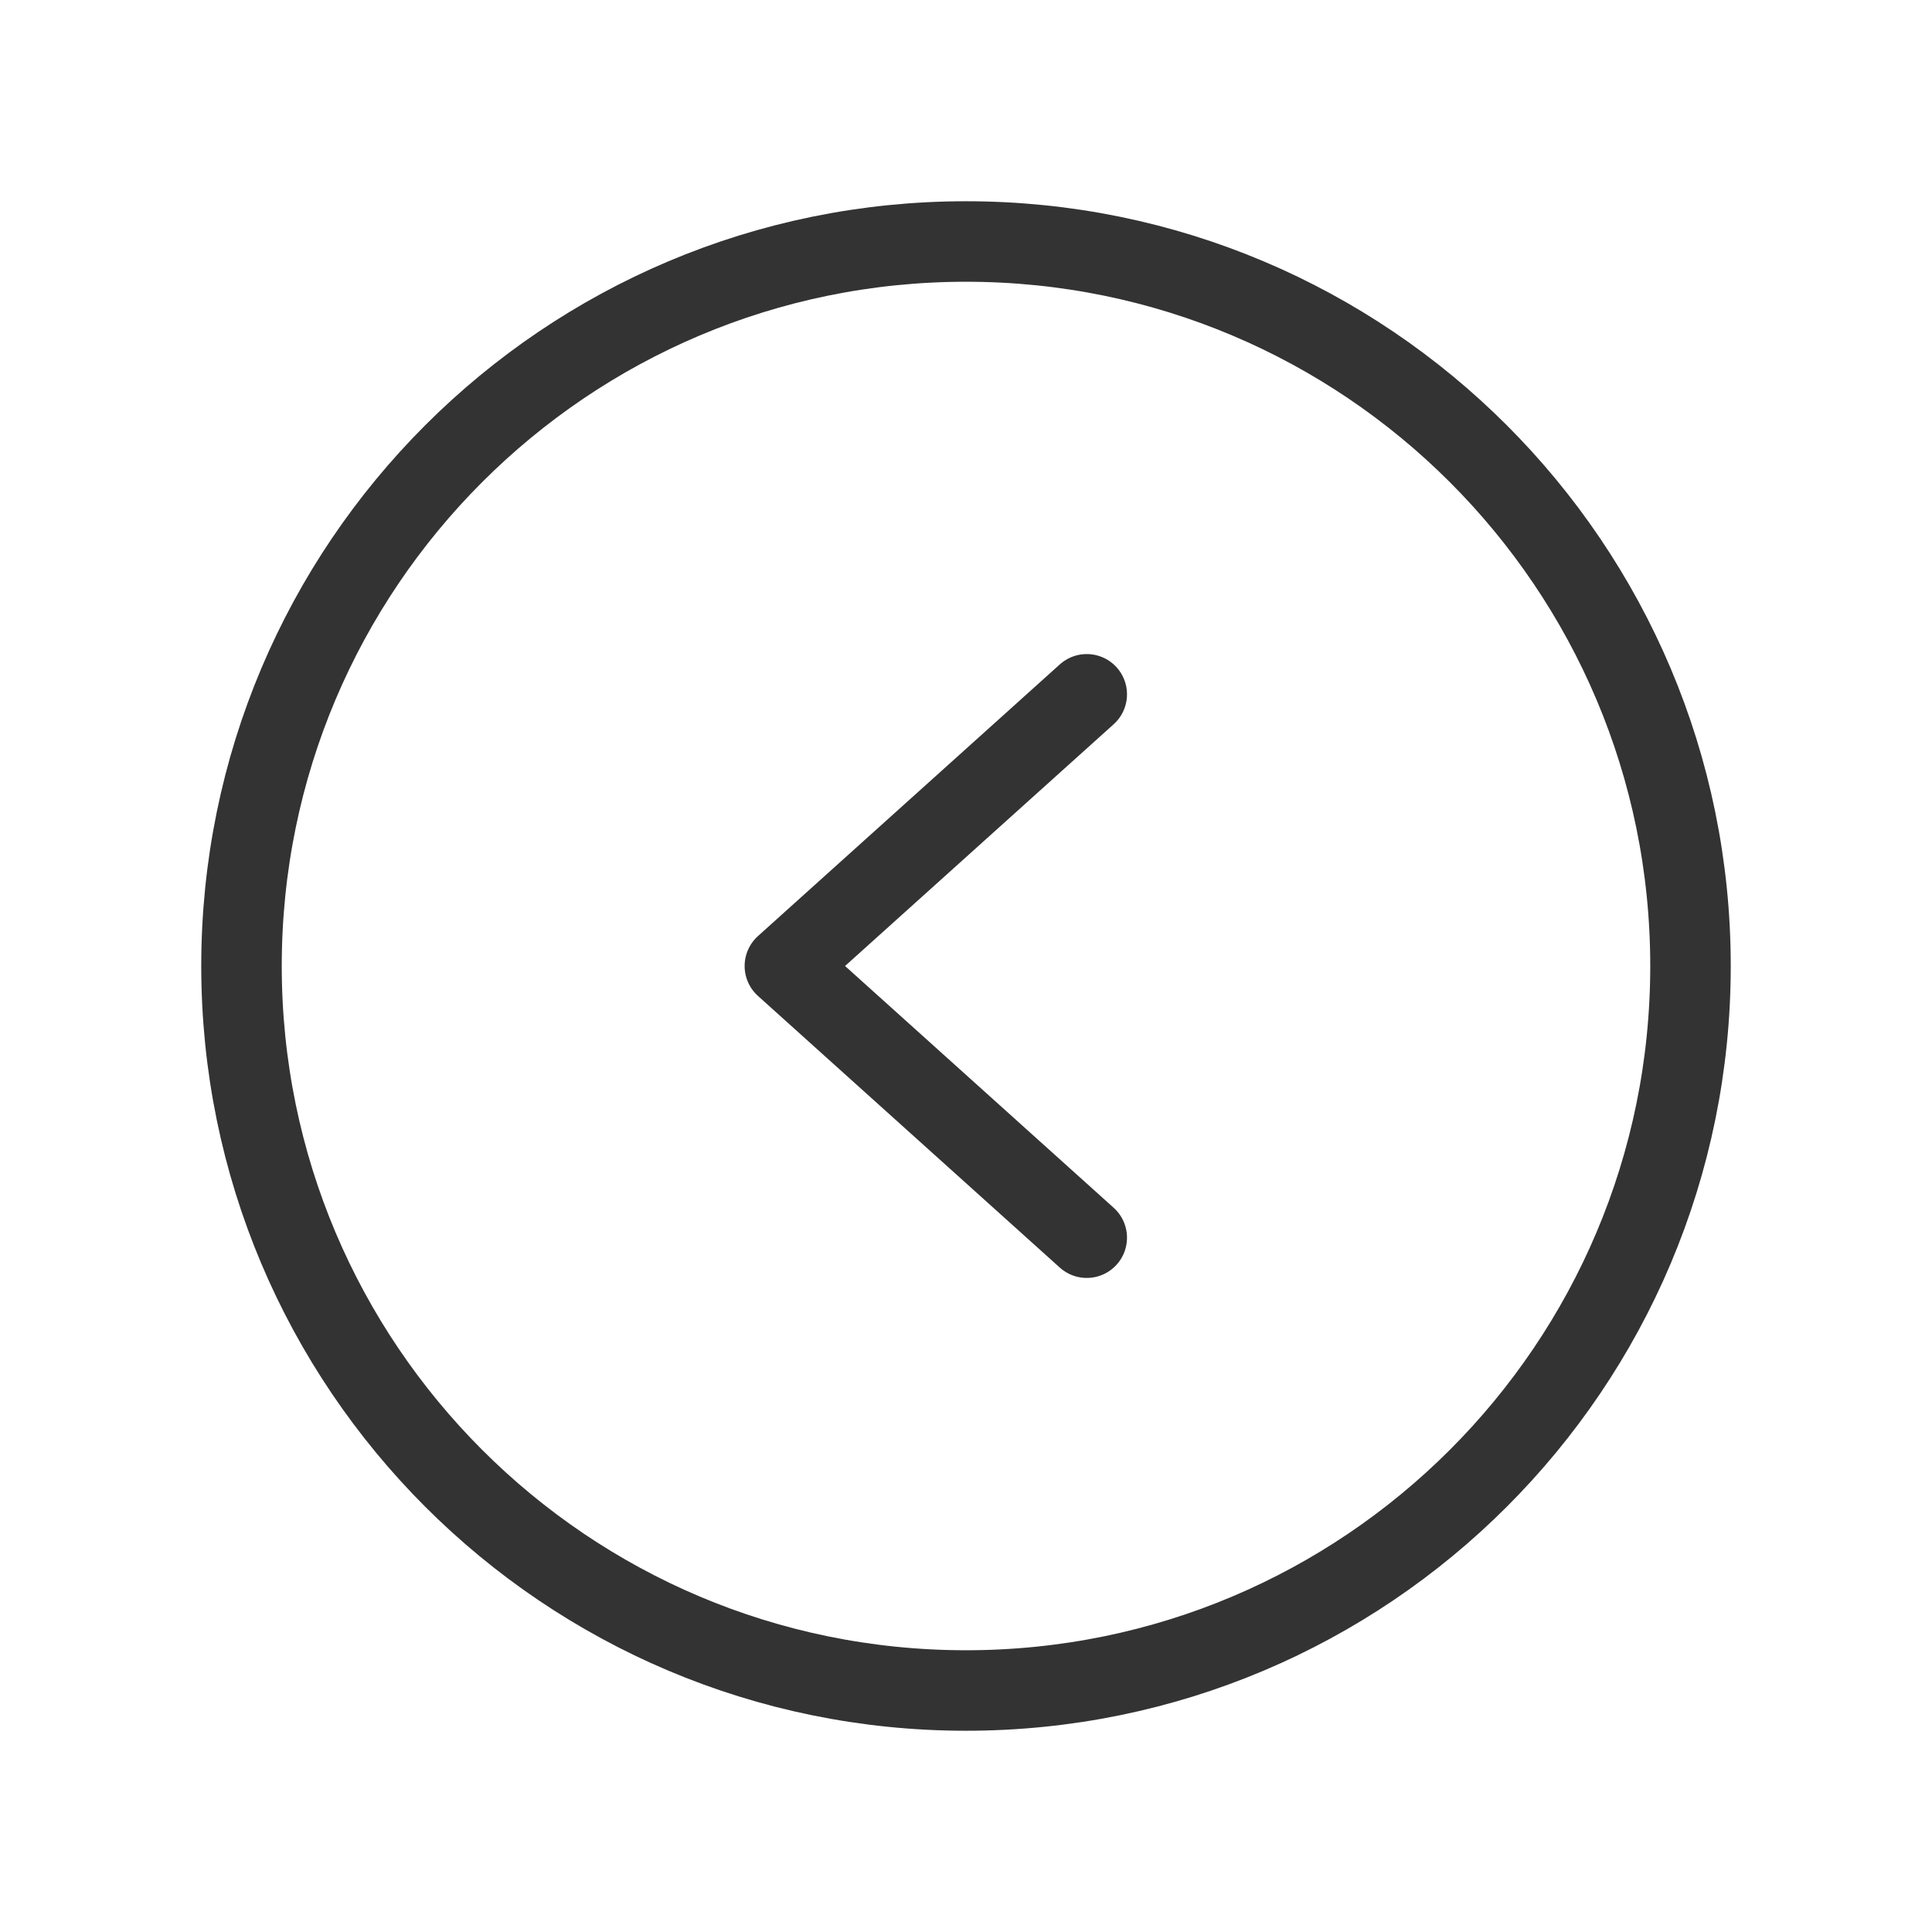
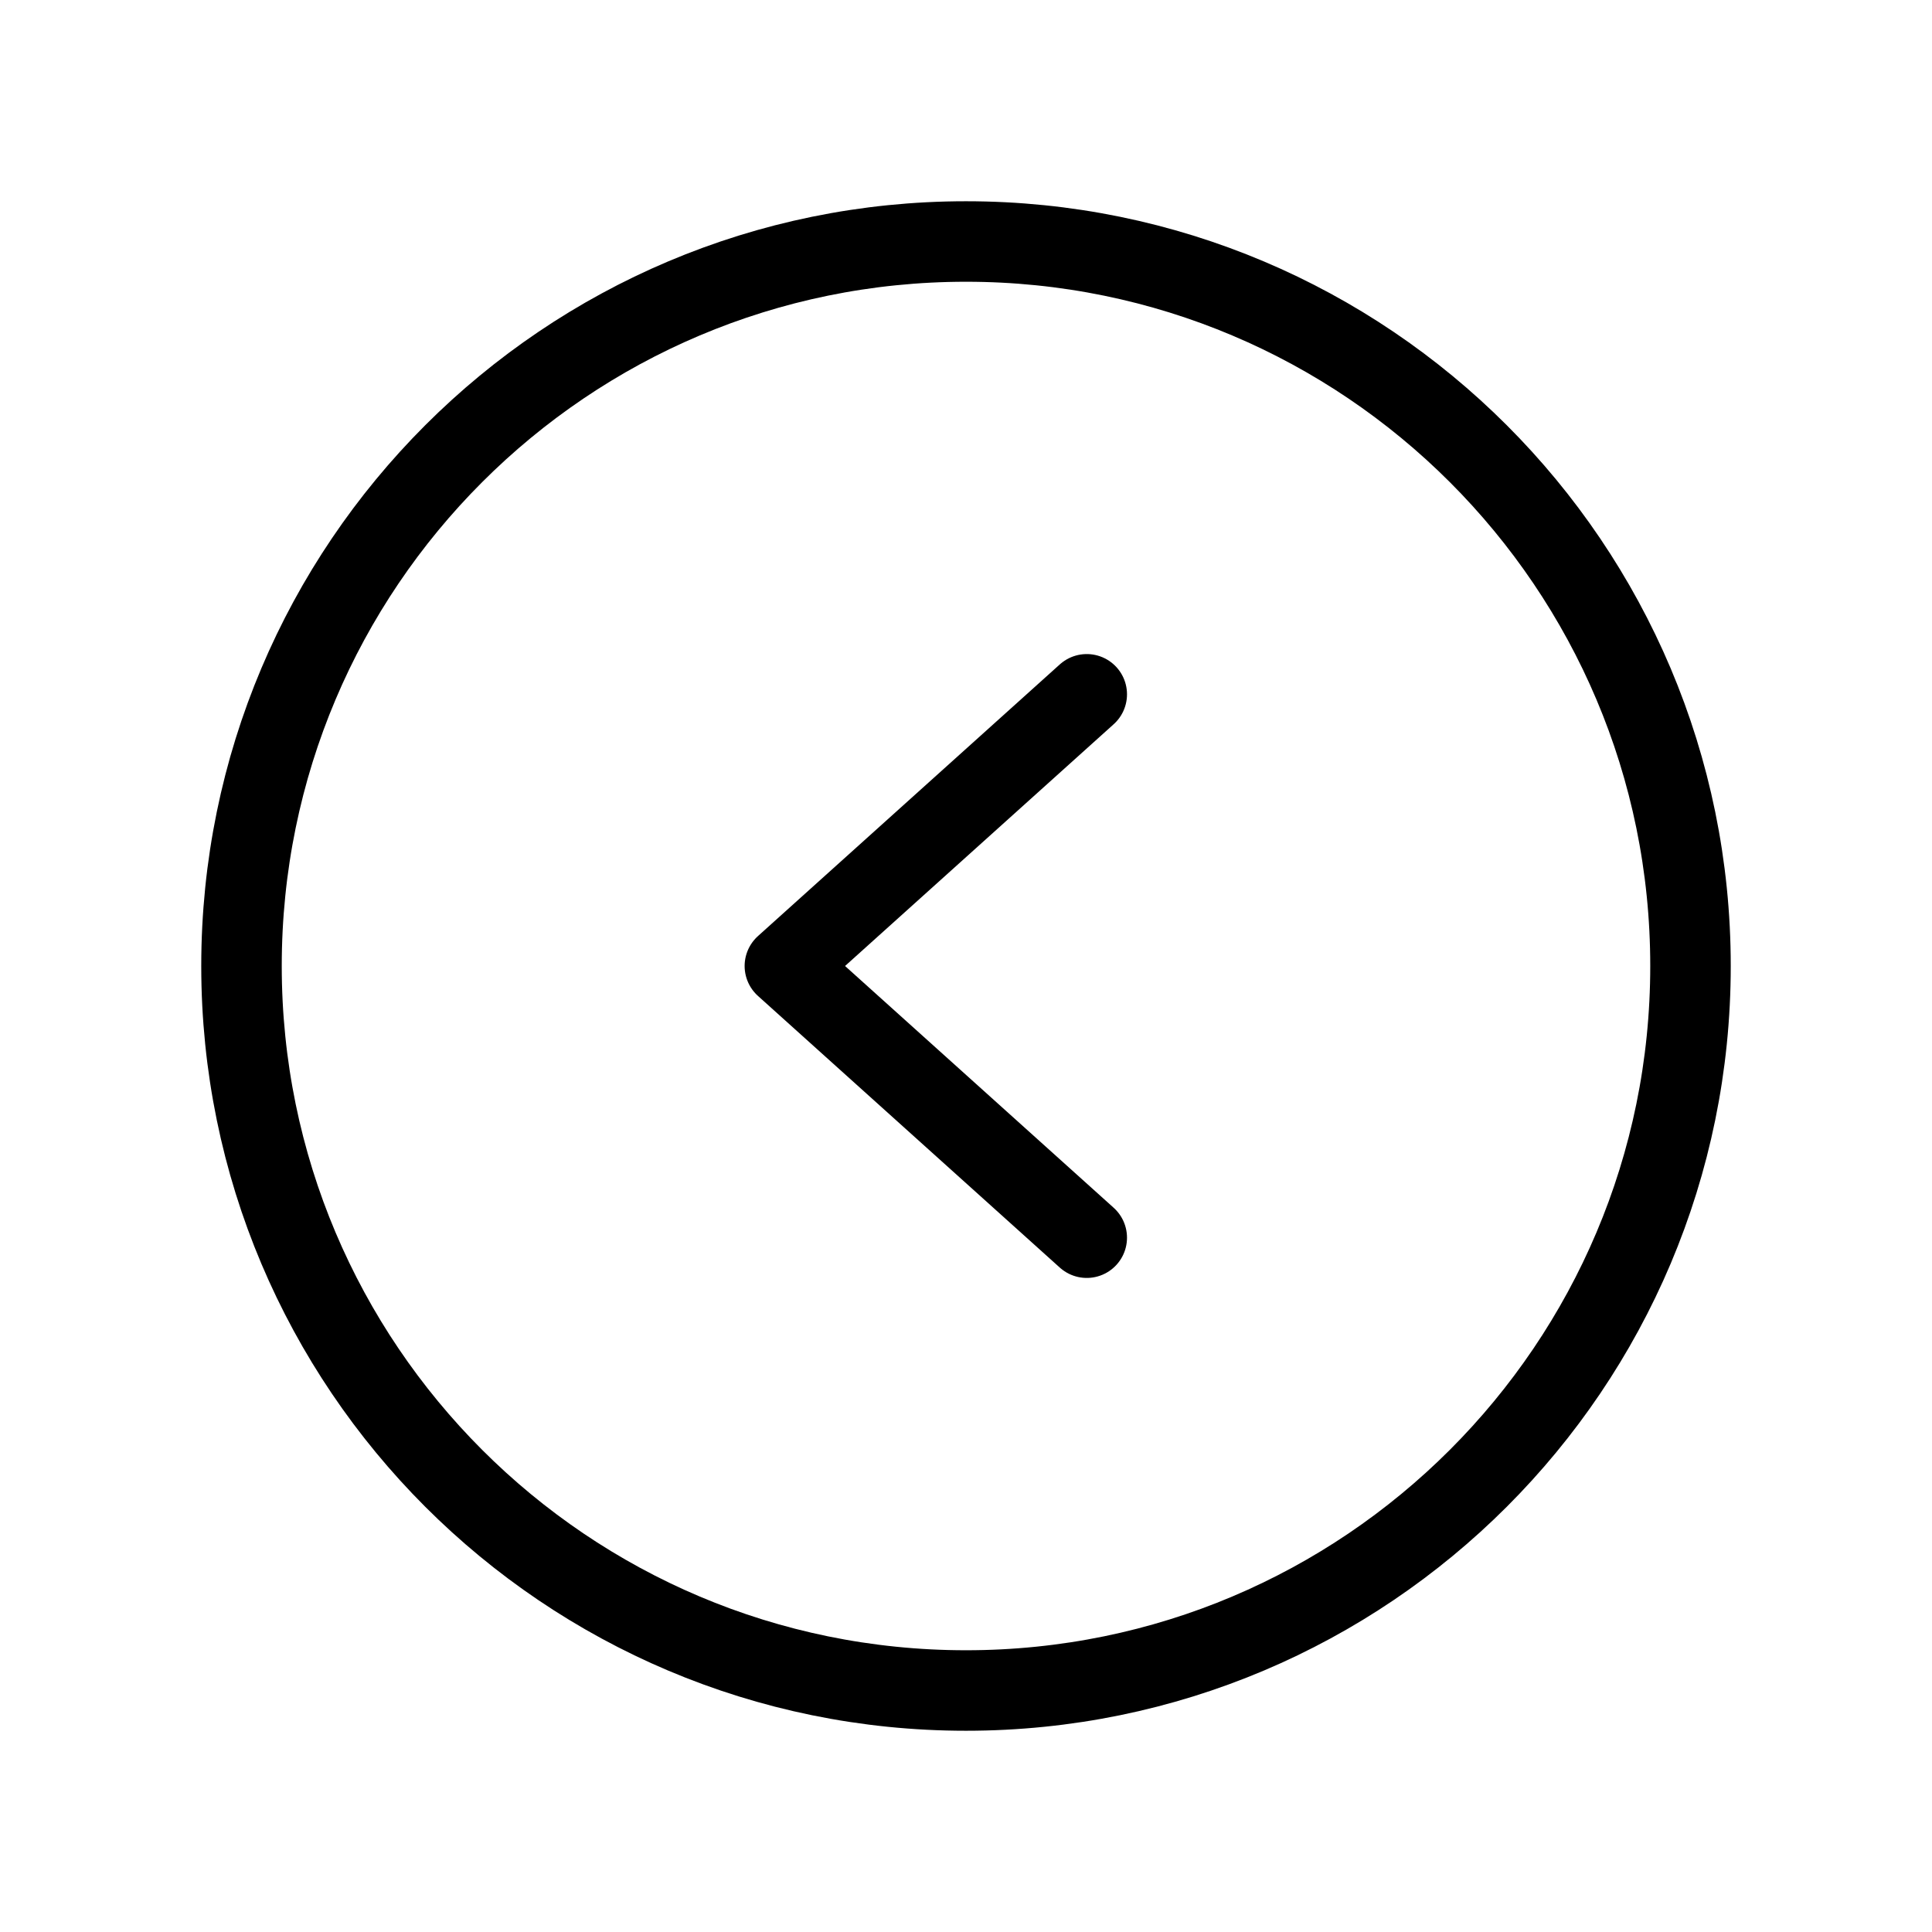
<svg xmlns="http://www.w3.org/2000/svg" width="24" height="24" viewBox="0 0 24 24" fill="none">
-   <path d="M12 21C16.971 21 21 16.971 21 12C21 7.029 16.971 3 12 3C7.029 3 3 7.029 3 12C3 16.971 7.029 21 12 21Z" stroke="#333333" stroke-miterlimit="10" />
-   <path d="M13.5 8.625L9.75 12L13.5 15.375" stroke="#333333" stroke-linecap="round" stroke-linejoin="round" />
+   <path d="M12 21C16.971 21 21 16.971 21 12C21 7.029 16.971 3 12 3C7.029 3 3 7.029 3 12C3 16.971 7.029 21 12 21Z" stroke="currentColor" stroke-miterlimit="10" />
+   <path d="M13.5 8.625L9.75 12L13.5 15.375" stroke="currentColor" stroke-linecap="round" stroke-linejoin="round" />
</svg>
